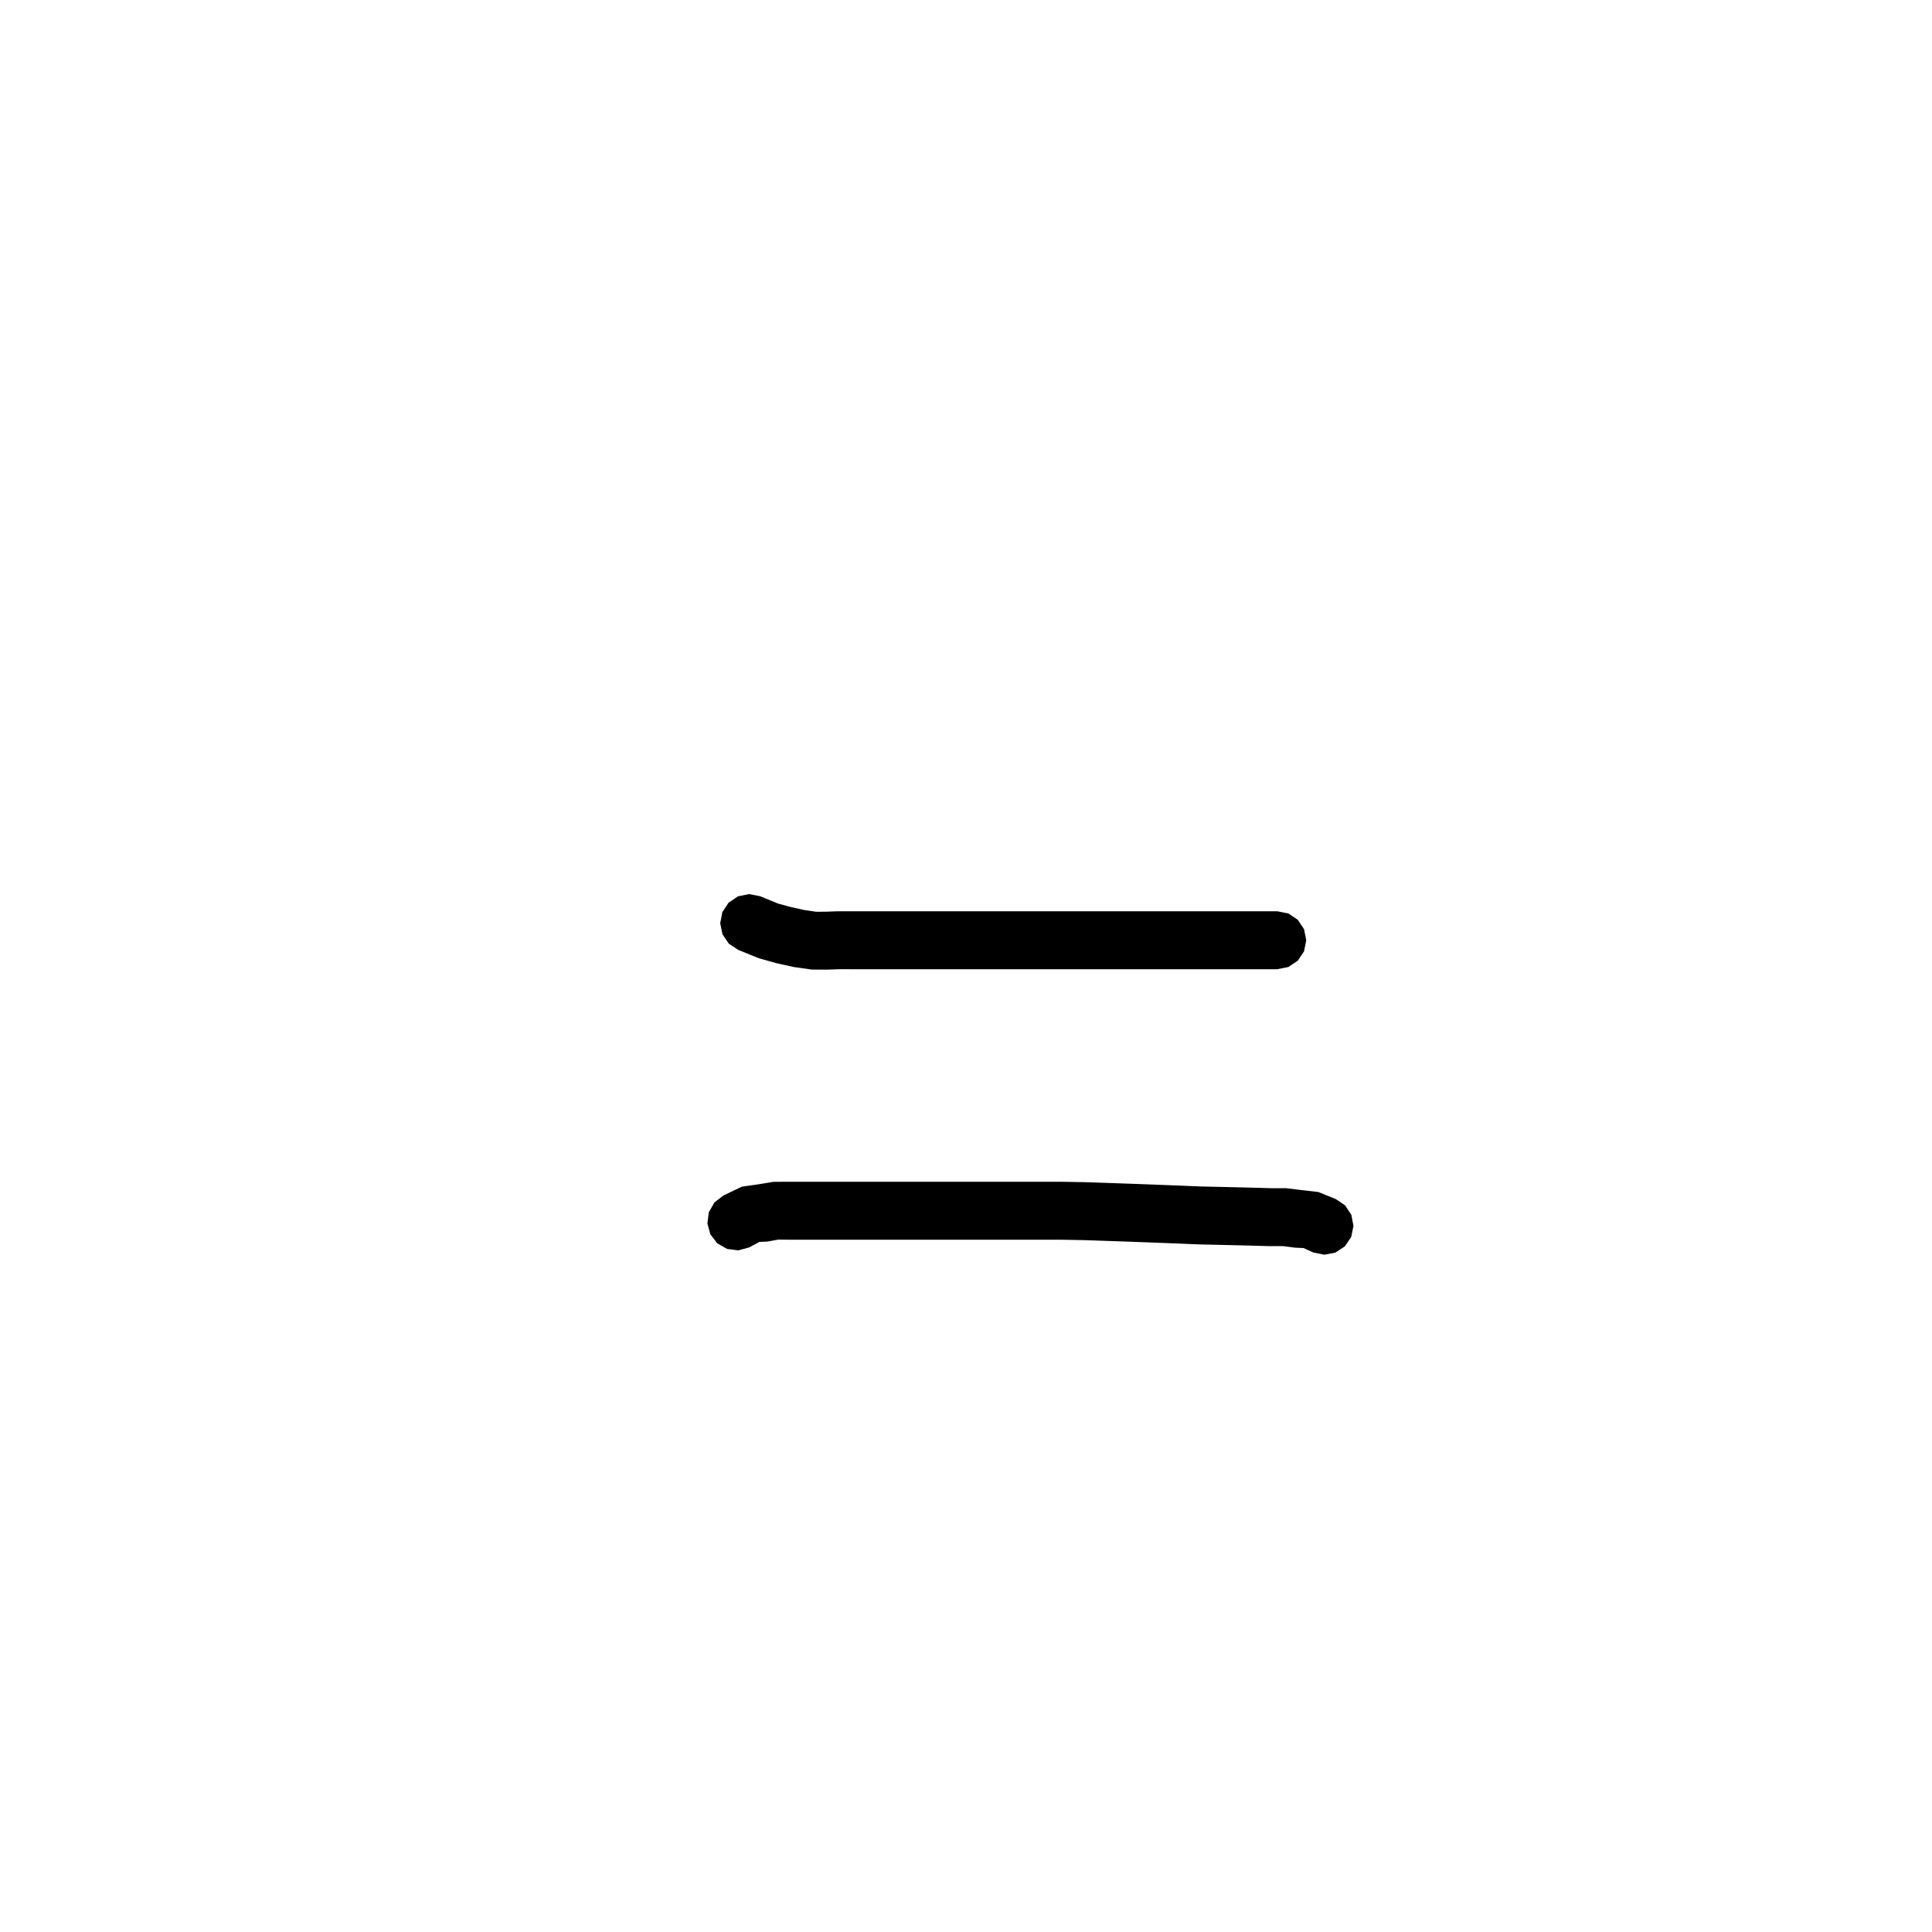
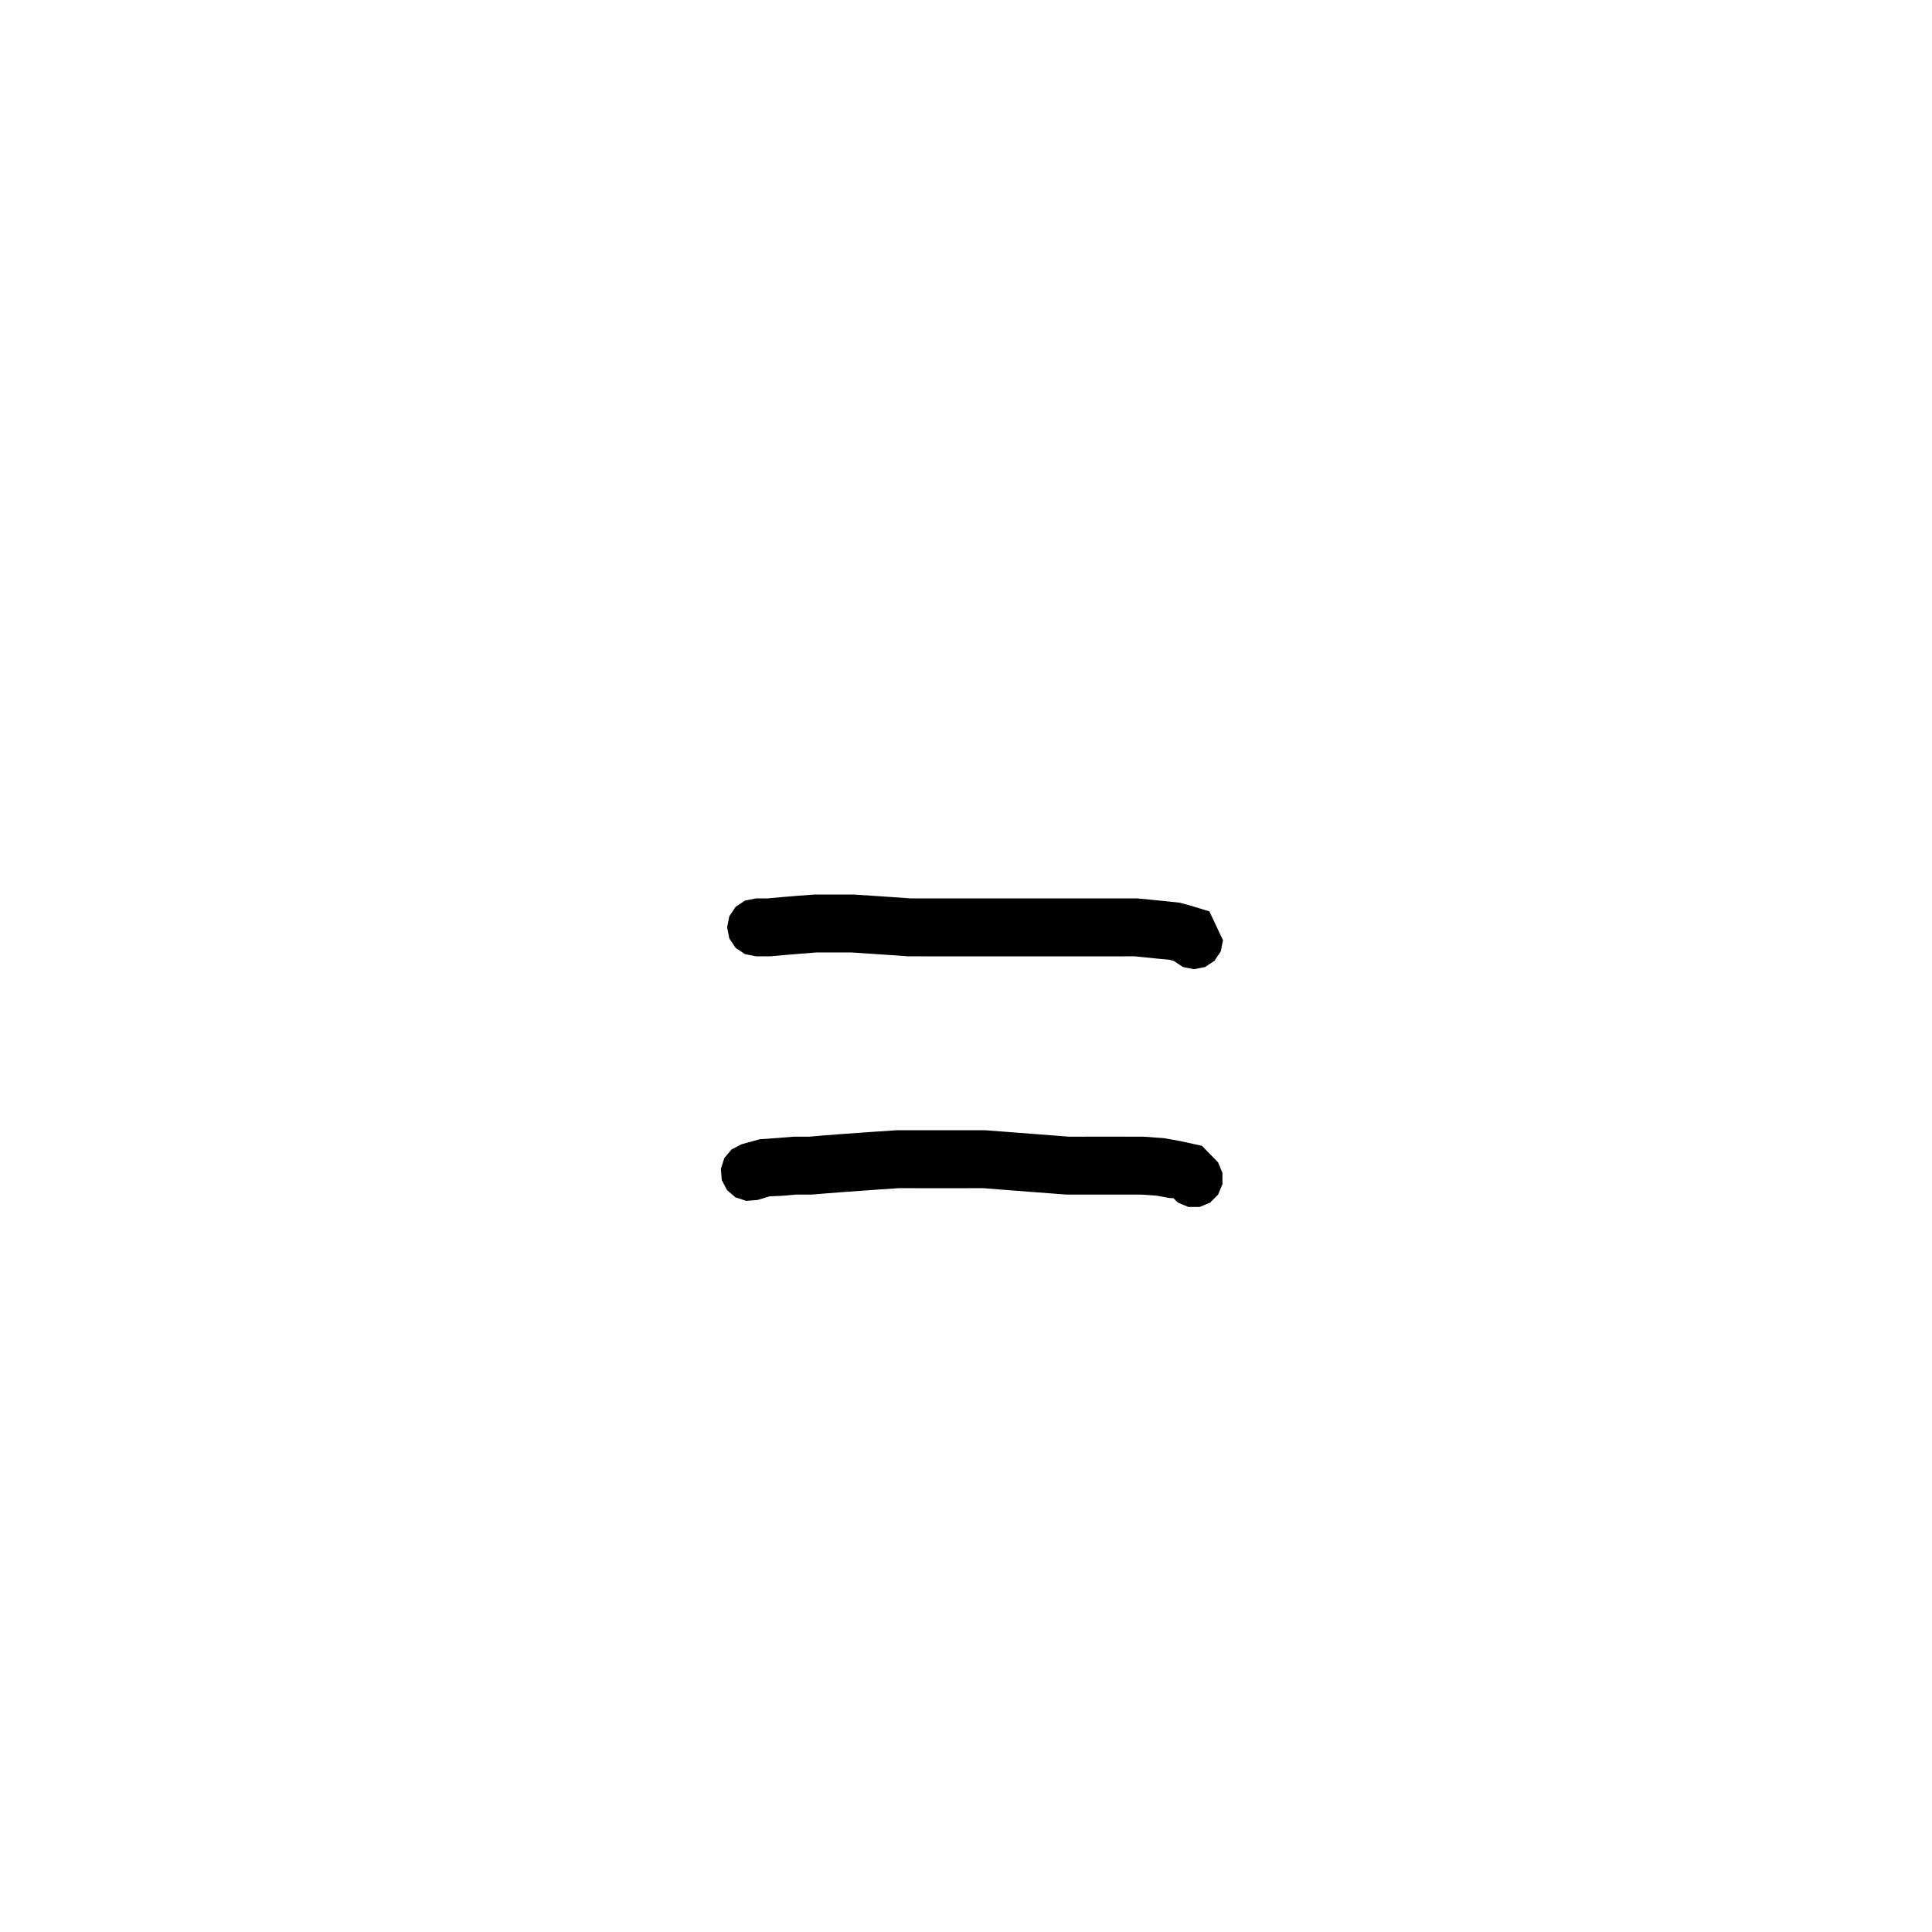
<svg xmlns="http://www.w3.org/2000/svg" viewBox="0 0 300 300" width="300" height="300">
-   <path d="M 114.635 147.501 L 117.847 148.803 L 120.58 149.567 L 123.256 150.16 L 126.05 150.553 L 128.411 150.566 L 130.343 150.499 L 132.267 150.5 L 134.267 150.5 L 136.2 150.5 L 138.333 150.5 L 140.667 150.5 L 143.133 150.5 L 145.8 150.5 L 148.667 150.5 L 151.667 150.5 L 154.8 150.5 L 158.133 150.5 L 161.533 150.5 L 165 150.5 L 168.533 150.5 L 172.067 150.5 L 175.533 150.5 L 178.8 150.5 L 182 150.5 L 185.067 150.5 L 188 150.5 L 190.8 150.5 L 193.467 150.5 L 196.111 150.5 L 198.333 150.5 L 200.055 150.157 L 201.515 149.182 L 202.491 147.722 L 202.833 146 L 202.491 144.278 L 201.515 142.818 L 200.055 141.843 L 198.333 141.5 L 196.111 141.5 L 193.467 141.5 L 190.8 141.5 L 188 141.5 L 185.067 141.5 L 182 141.5 L 178.8 141.5 L 175.533 141.5 L 172.067 141.5 L 168.533 141.5 L 165 141.5 L 161.533 141.5 L 158.133 141.5 L 154.8 141.5 L 151.667 141.5 L 148.667 141.5 L 145.8 141.5 L 143.133 141.5 L 140.667 141.5 L 138.333 141.5 L 136.2 141.5 L 134.267 141.5 L 132.267 141.5 L 130.19 141.501 L 128.256 141.567 L 126.75 141.58 L 124.877 141.307 L 122.753 140.833 L 120.82 140.308 L 118.031 139.166 L 116.307 138.833 L 114.587 139.186 L 113.133 140.17 L 112.166 141.636 L 111.833 143.36 L 112.186 145.08 L 113.17 146.534 Z" fill="black" fill-rule="nonzero" />
-   <path d="M 116.346 193.692 L 117.917 192.845 L 119.166 192.789 L 120.853 192.483 L 122.4 192.5 L 124.267 192.5 L 126.267 192.5 L 128.4 192.5 L 130.8 192.5 L 133.333 192.5 L 136.067 192.5 L 139.067 192.5 L 142.267 192.5 L 145.667 192.5 L 149.267 192.5 L 153 192.5 L 156.733 192.5 L 160.667 192.5 L 164.495 192.5 L 168.351 192.565 L 172.177 192.697 L 175.97 192.83 L 179.495 192.963 L 182.953 193.096 L 186.188 193.231 L 189.231 193.299 L 192.092 193.365 L 194.747 193.432 L 197.135 193.5 L 199.194 193.492 L 201.114 193.74 L 202.414 193.797 L 203.92 194.481 L 205.64 194.833 L 207.364 194.501 L 208.83 193.534 L 209.814 192.08 L 210.167 190.36 L 209.834 188.636 L 208.867 187.17 L 207.413 186.186 L 204.697 185.092 L 202.086 184.793 L 199.739 184.508 L 197.265 184.5 L 194.987 184.435 L 192.308 184.368 L 189.436 184.301 L 186.478 184.236 L 183.313 184.104 L 179.838 183.97 L 176.297 183.836 L 172.49 183.703 L 168.582 183.568 L 164.572 183.5 L 160.667 183.5 L 156.733 183.5 L 153 183.5 L 149.267 183.5 L 145.667 183.5 L 142.267 183.5 L 139.067 183.5 L 136.067 183.5 L 133.333 183.5 L 130.8 183.5 L 128.4 183.5 L 126.267 183.5 L 124.267 183.5 L 122.4 183.5 L 120.08 183.517 L 117.9 183.878 L 115.194 184.267 L 112.321 185.642 L 110.934 186.718 L 110.064 188.244 L 109.845 189.986 L 110.308 191.679 L 111.385 193.066 L 112.91 193.936 L 114.652 194.155 Z" fill="black" fill-rule="nonzero" />
+   <path d="M 117.406 148.5 L 119.62 148.495 L 121.996 148.283 L 124.365 148.086 L 126.773 147.897 L 129.406 147.9 L 132.256 147.898 L 135.107 148.09 L 138.097 148.289 L 141.04 148.497 L 143.806 148.5 L 146.406 148.5 L 149.006 148.5 L 151.606 148.5 L 154.406 148.5 L 157.406 148.5 L 160.206 148.5 L 163.006 148.5 L 165.606 148.5 L 168.006 148.5 L 170.206 148.5 L 172.406 148.5 L 174.406 148.5 L 176.182 148.494 L 177.958 148.678 L 179.958 148.878 L 181.624 149.032 L 182.738 149.371 L 183.021 149.149 L 180.906 146 L 181.249 147.722 L 182.224 149.182 L 183.684 150.157 L 185.406 150.5 L 187.128 150.157 L 188.588 149.182 L 189.564 147.722 L 189.906 146 L 187.791 141.517 L 184.875 140.629 L 183.188 140.168 L 180.854 139.922 L 178.854 139.722 L 176.631 139.506 L 174.406 139.5 L 172.406 139.5 L 170.206 139.5 L 168.006 139.5 L 165.606 139.5 L 163.006 139.5 L 160.206 139.5 L 157.406 139.5 L 154.406 139.5 L 151.606 139.5 L 149.006 139.5 L 146.406 139.5 L 143.806 139.5 L 141.373 139.503 L 138.716 139.311 L 135.706 139.11 L 132.556 138.903 L 129.406 138.9 L 126.44 138.903 L 123.647 139.114 L 121.216 139.317 L 119.192 139.505 L 117.406 139.5 L 115.684 139.843 L 114.224 140.818 L 113.249 142.278 L 112.906 144 L 113.249 145.722 L 114.224 147.182 L 115.684 148.157 Z" fill="black" fill-rule="nonzero" />
+   <path d="M 117.642 186.327 L 119.511 185.767 L 121.327 185.689 L 123.594 185.496 L 125.994 185.496 L 128.565 185.286 L 131.139 185.088 L 133.927 184.889 L 136.716 184.689 L 139.561 184.497 L 142.206 184.5 L 145.006 184.5 L 147.606 184.5 L 150.206 184.5 L 152.633 184.497 L 155.061 184.687 L 157.661 184.887 L 160.261 185.087 L 162.861 185.287 L 165.64 185.497 L 168.606 185.5 L 171.406 185.5 L 174.406 185.5 L 177.251 185.497 L 179.67 185.668 L 181.624 186.032 L 182.837 186.078 L 181.662 185.496 L 182.902 186.739 L 184.524 187.413 L 186.28 187.414 L 187.902 186.744 L 189.145 185.504 L 189.819 183.883 L 189.821 182.127 L 189.15 180.504 L 186.643 177.922 L 183.188 177.168 L 180.742 176.732 L 177.561 176.503 L 174.406 176.5 L 171.406 176.5 L 168.606 176.5 L 165.973 176.503 L 163.551 176.313 L 160.951 176.113 L 158.351 175.913 L 155.751 175.713 L 152.979 175.503 L 150.206 175.5 L 147.606 175.5 L 145.006 175.5 L 142.206 175.5 L 139.251 175.503 L 136.097 175.711 L 133.286 175.911 L 130.474 176.112 L 127.847 176.314 L 125.619 176.504 L 123.219 176.504 L 120.686 176.711 L 117.969 176.9 L 115.17 177.673 L 113.608 178.476 L 112.473 179.815 L 111.936 181.486 L 112.079 183.236 L 112.882 184.798 L 114.221 185.934 L 115.893 186.471 Z" fill="black" fill-rule="nonzero" />
</svg>
